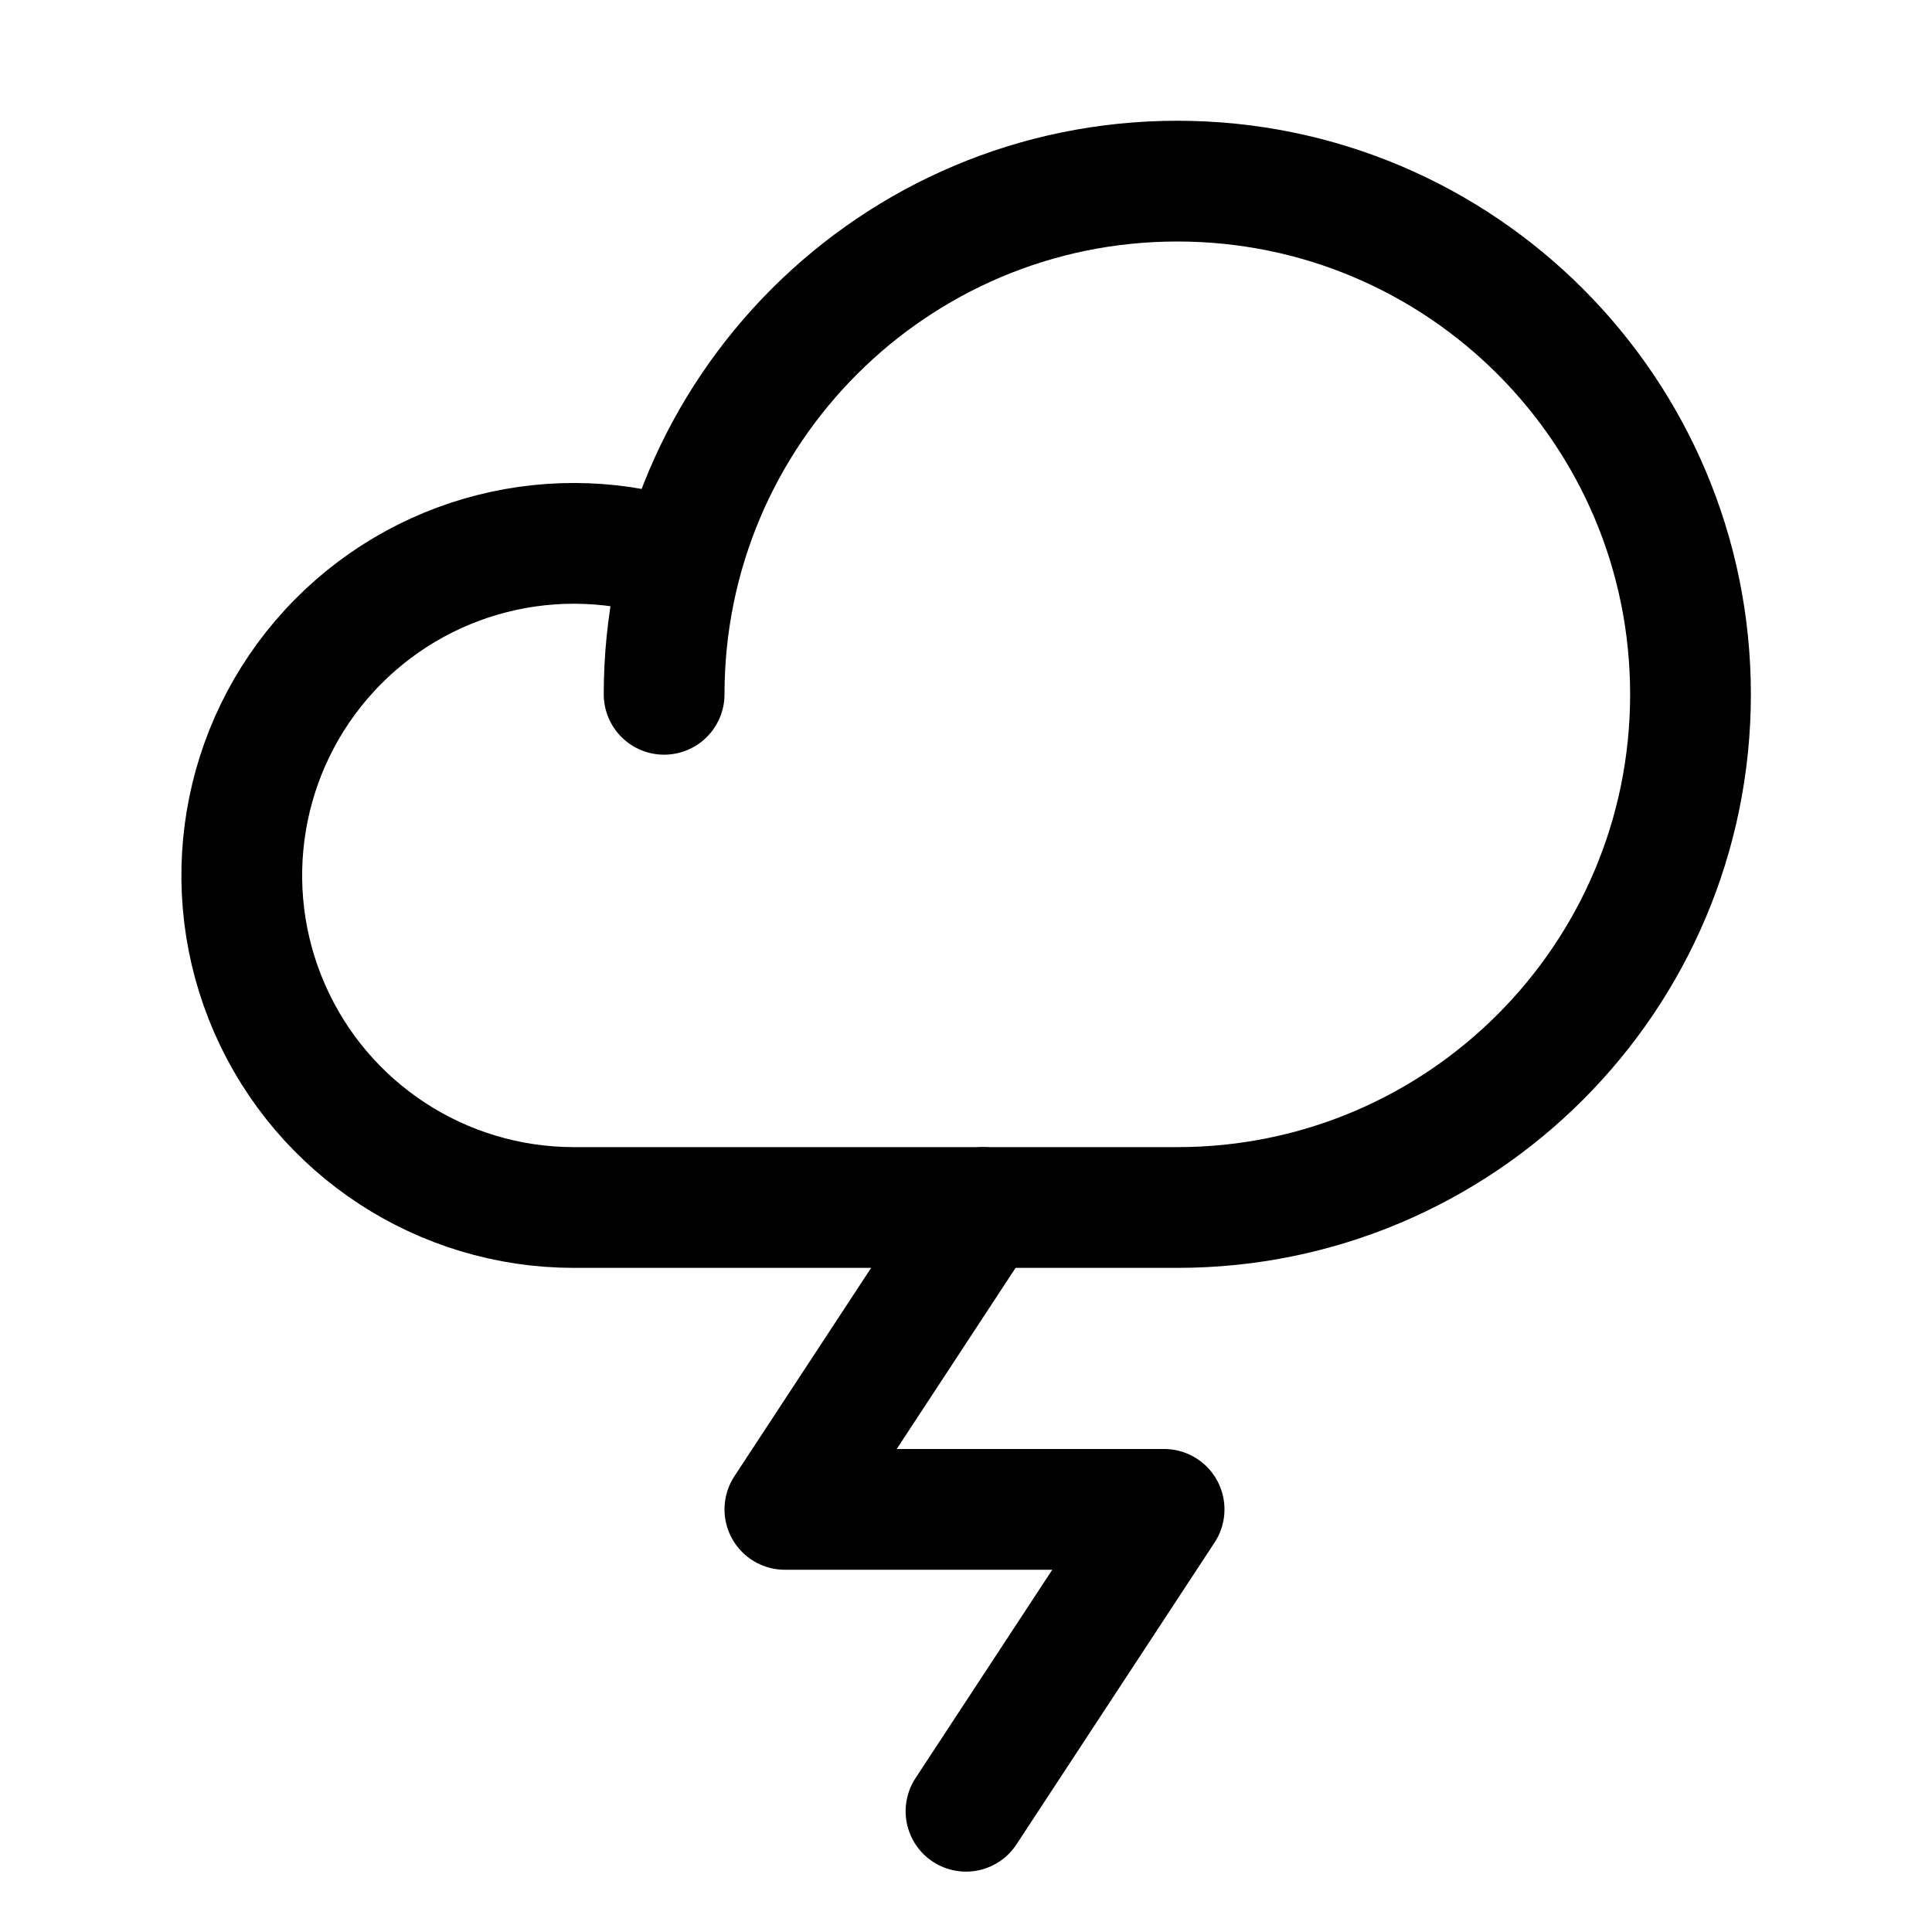
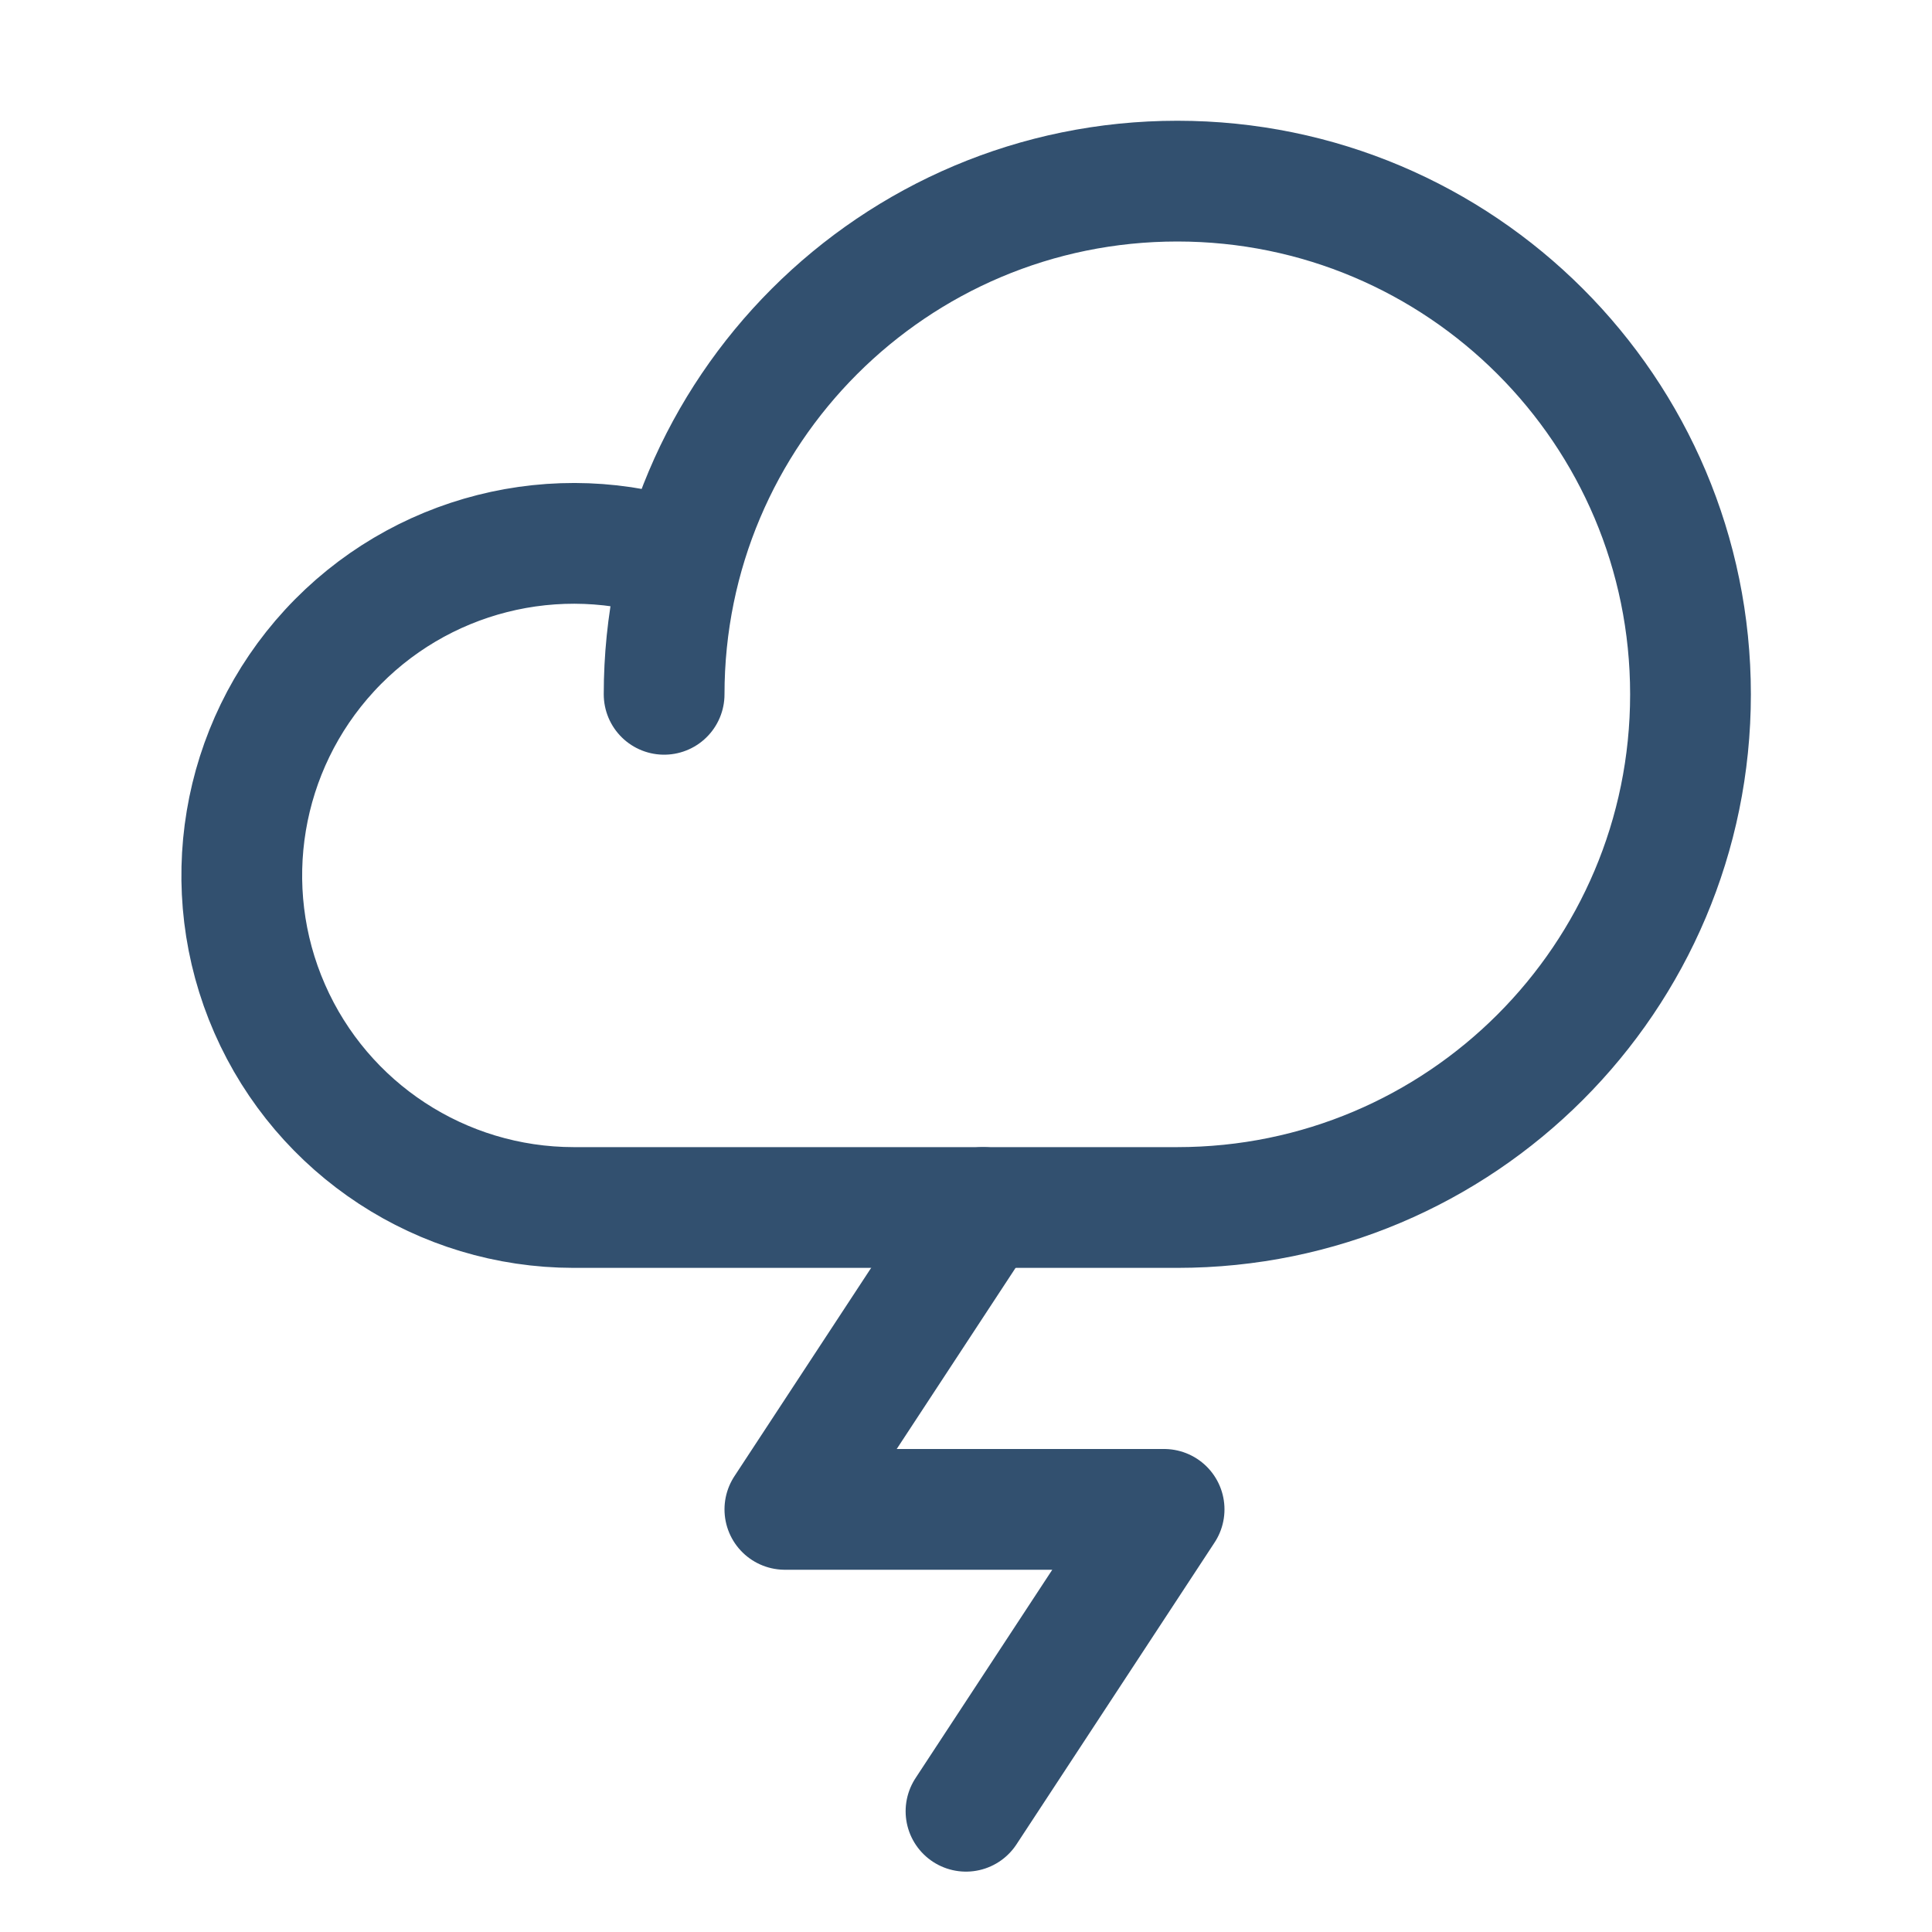
<svg xmlns="http://www.w3.org/2000/svg" width="192" height="192" fill="#32506f" viewBox="0 0 256 256">
  <rect width="256" height="256" fill="none" />
-   <polyline points="128 240 154.25 200 104 200 130.25 160" fill="none" stroke="#000000" stroke-linecap="round" stroke-linejoin="round" stroke-width="16" />
-   <path d="M88,92a68,68,0,1,1,68,68H76A44,44,0,1,1,90.306,74.378" fill="none" stroke="#000000" stroke-linecap="round" stroke-linejoin="round" stroke-width="16" />
+   <polyline points="128 240 154.25 200 104 200 130.25 160" fill="none" stroke="#32506f" stroke-linecap="round" stroke-linejoin="round" stroke-width="16" />
+   <path d="M88,92a68,68,0,1,1,68,68H76A44,44,0,1,1,90.306,74.378" fill="none" stroke="#32506f" stroke-linecap="round" stroke-linejoin="round" stroke-width="16" />
</svg>
